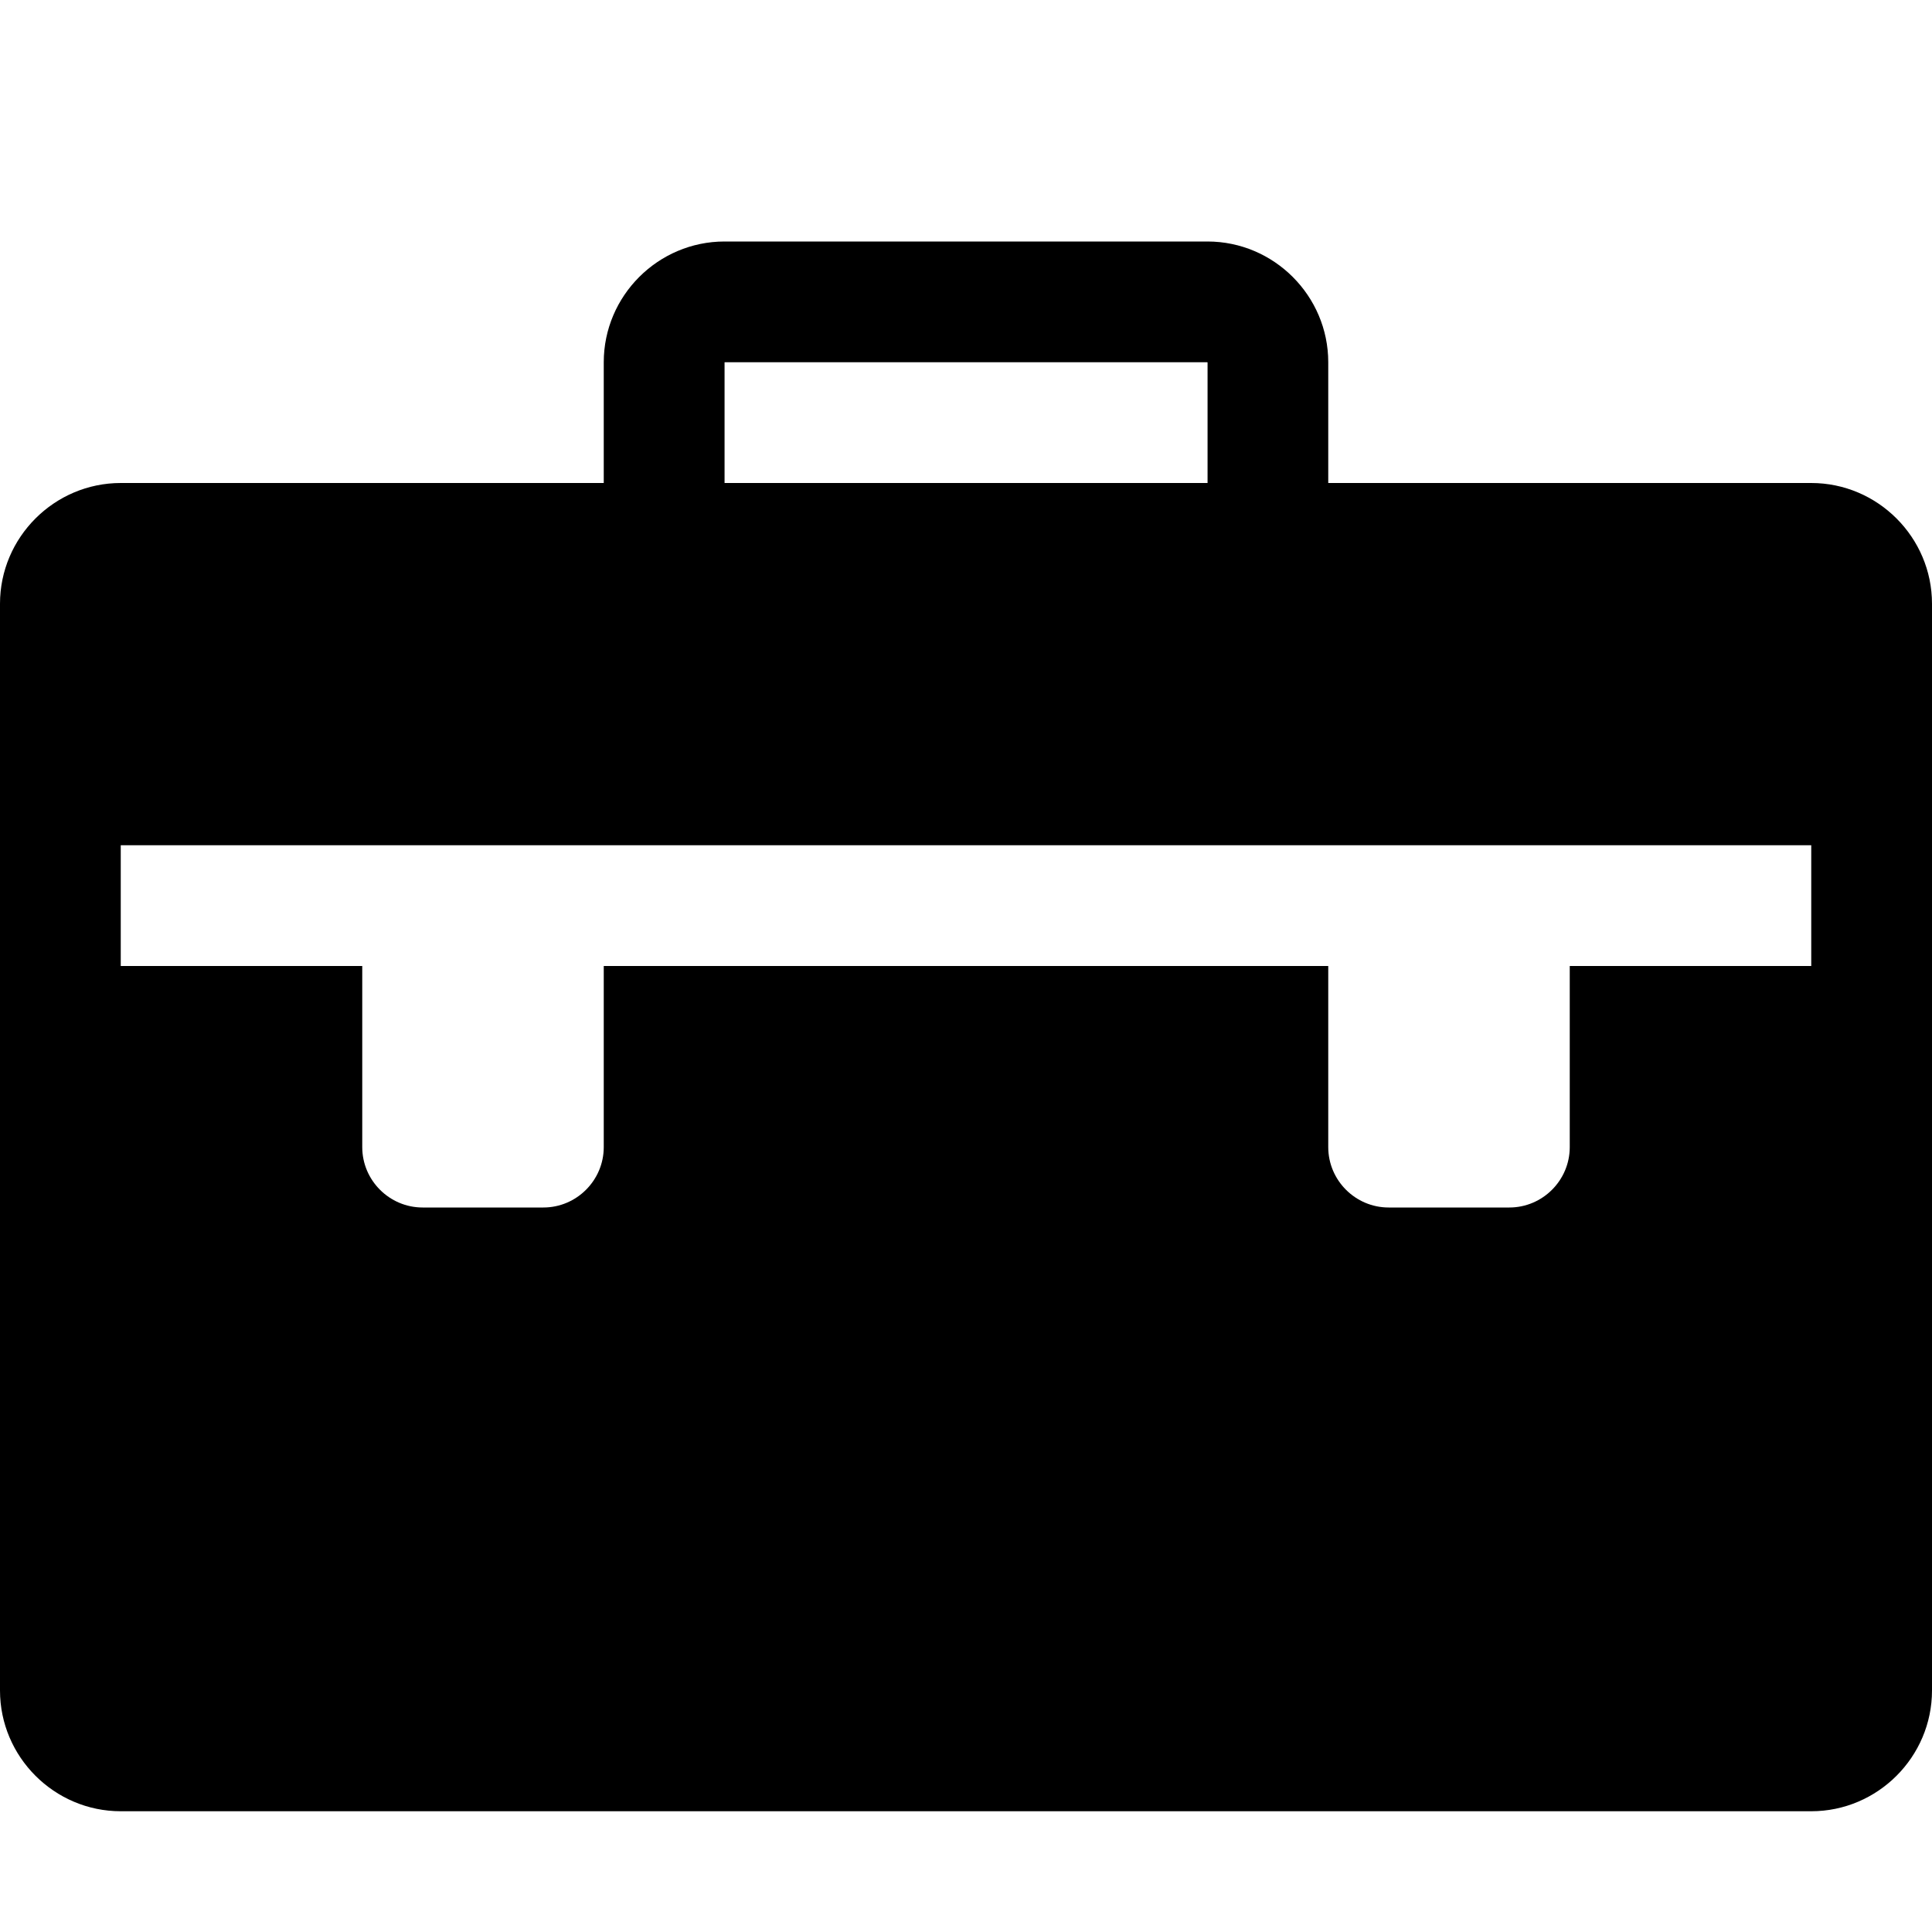
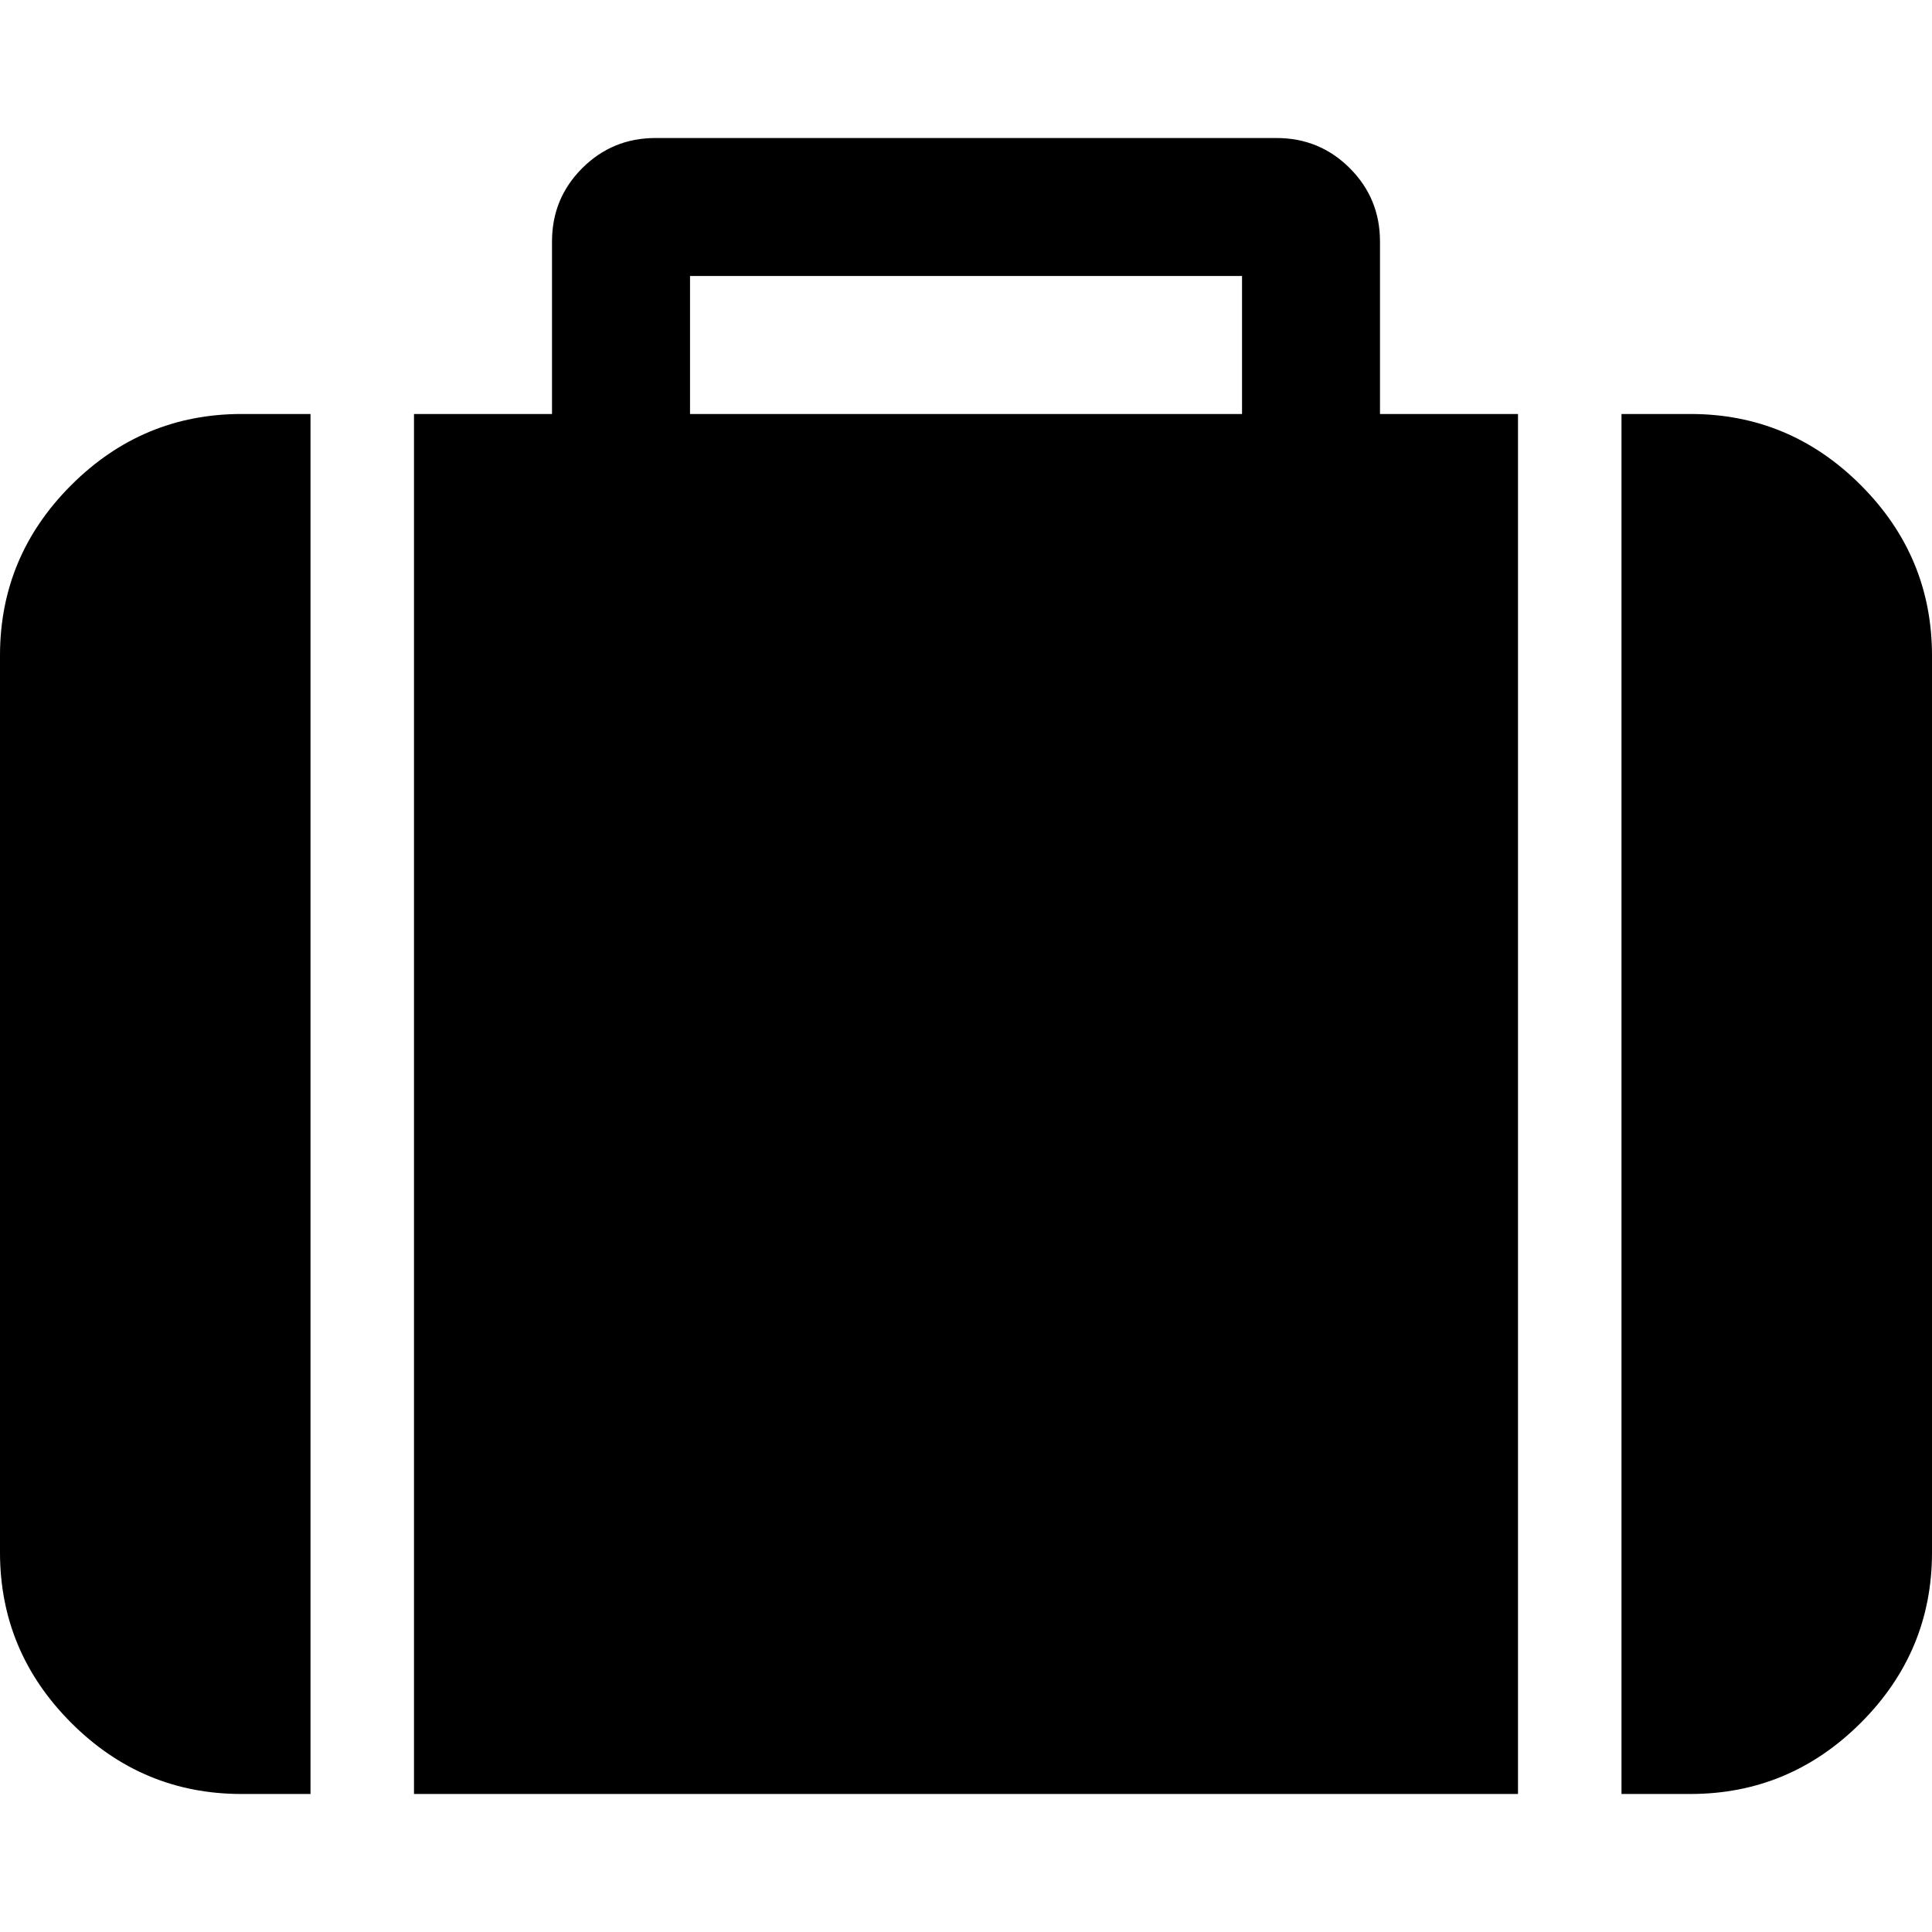
<svg xmlns="http://www.w3.org/2000/svg" version="1.1" width="32" height="32" viewBox="0 0 32 32">
-   <path d="M30 8h-8v-2c0-1.1-0.9-2-2-2h-8c-1.1 0-2 0.9-2 2v2h-8c-1.1 0-2 0.9-2 2v18c0 1.1 0.9 2 2 2h28c1.1 0 2-0.9 2-2v-18c0-1.1-0.9-2-2-2zM12 6.004c0.001-0.001 0.002-0.003 0.004-0.004h7.993c0.001 0.001 0.003 0.002 0.004 0.004v1.996h-8v-1.996zM30 16h-4v3c0 0.55-0.45 1-1 1h-2c-0.55 0-1-0.45-1-1v-3h-12v3c0 0.55-0.45 1-1 1h-2c-0.55 0-1-0.45-1-1v-3h-4v-2h28v2z" />
+   <path d="M11.429 6.857h9.143v-2.286h-9.143v2.286zM5.143 6.857v22.857h-1.143q-1.643 0-2.821-1.179t-1.179-2.821v-14.857q0-1.643 1.179-2.821t2.821-1.179h1.143zM25.143 6.857v22.857h-18.286v-22.857h2.286v-2.857q0-0.714 0.5-1.214t1.214-0.5h10.286q0.714 0 1.214 0.5t0.5 1.214v2.857h2.286zM32 10.857v14.857q0 1.643-1.179 2.821t-2.821 1.179h-1.143v-22.857h1.143q1.643 0 2.821 1.179t1.179 2.821z" />
</svg>
